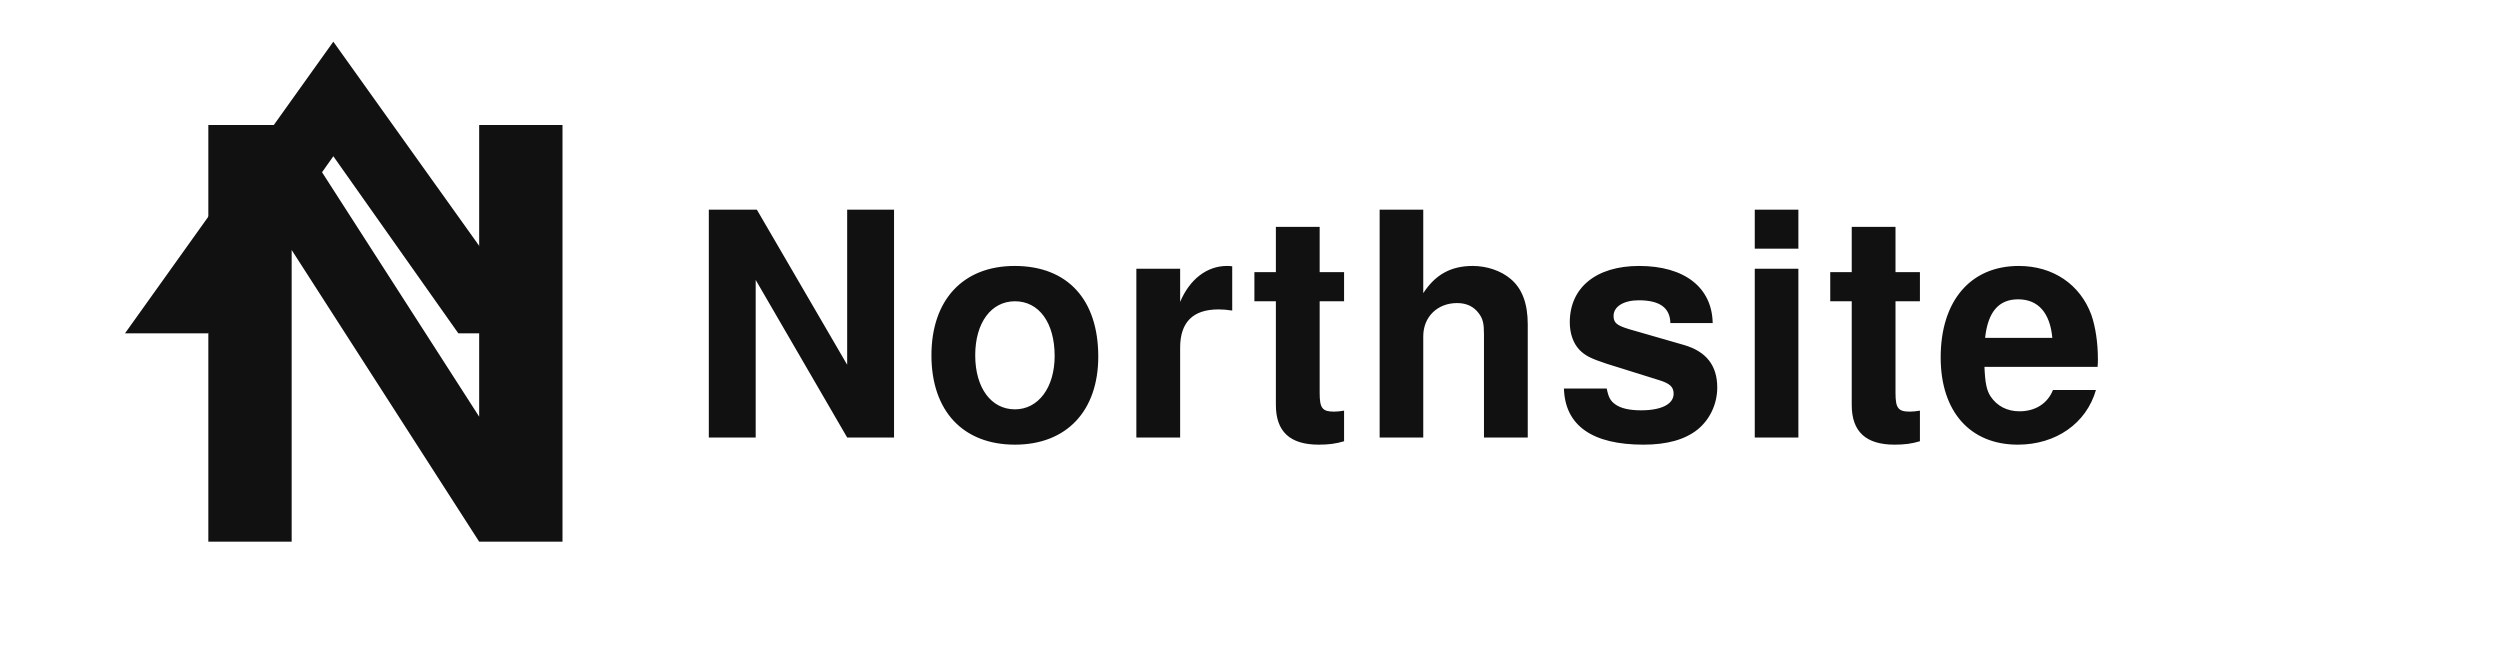
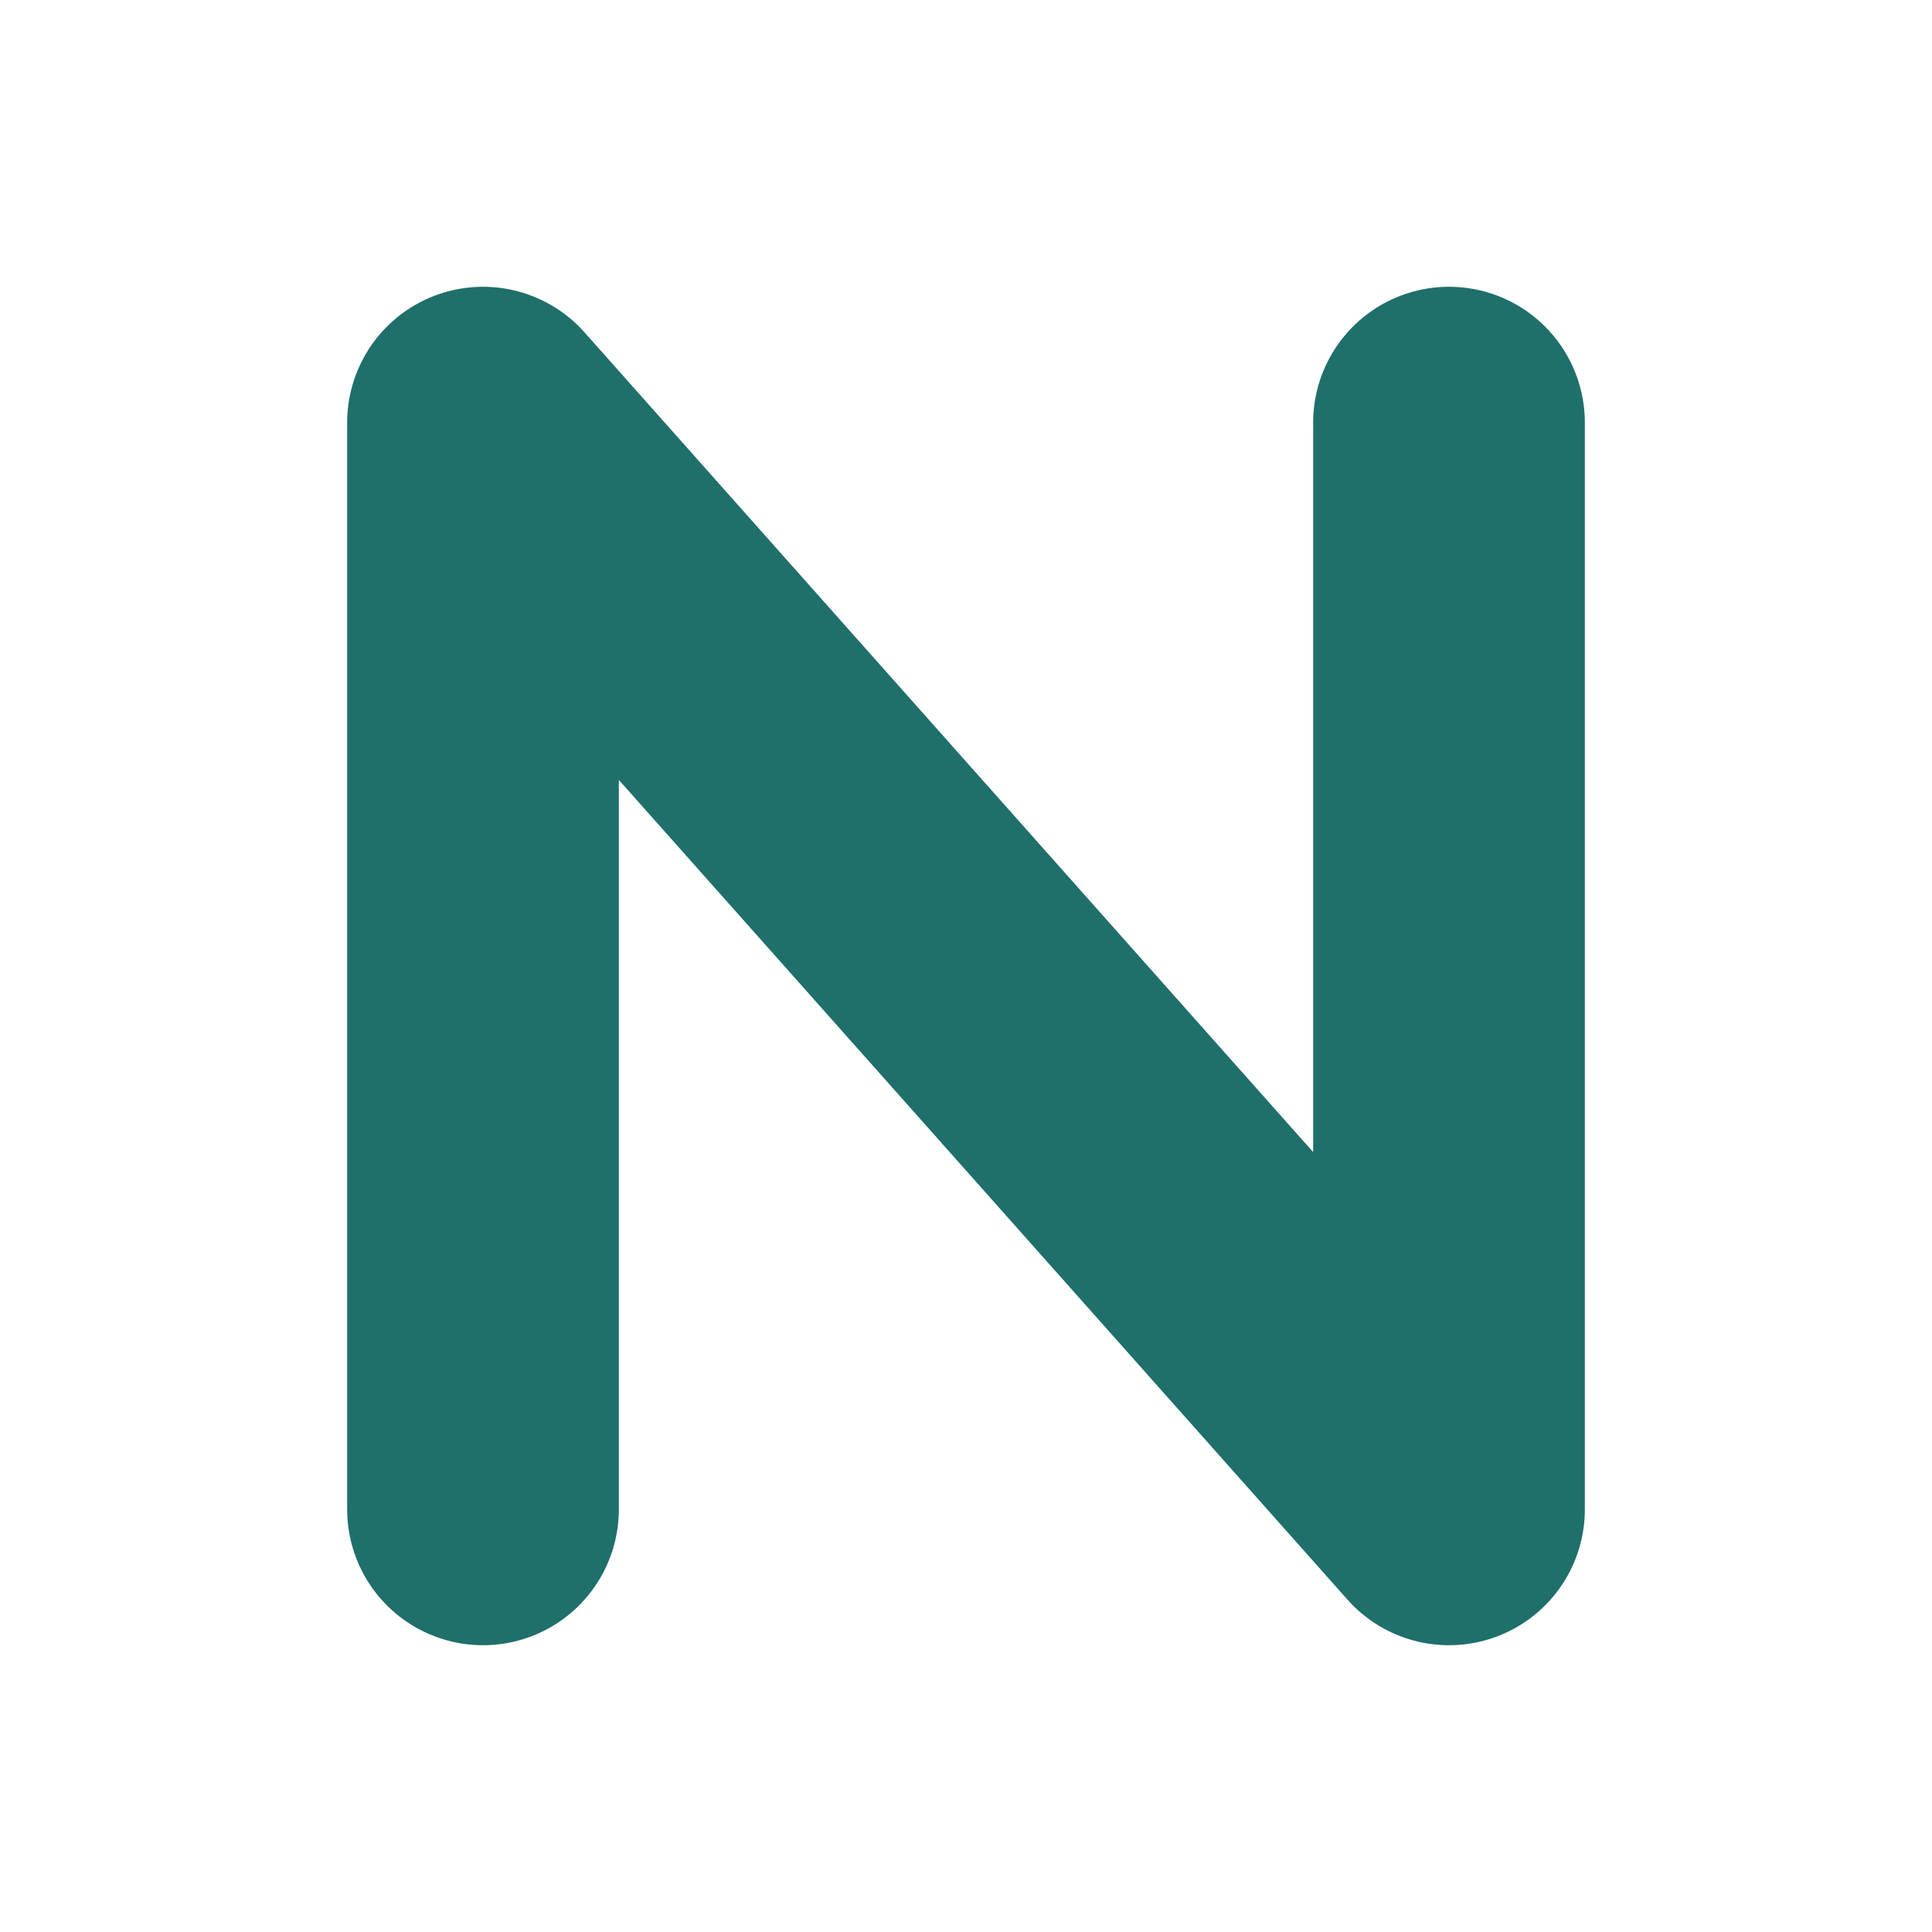
- <svg xmlns="http://www.w3.org/2000/svg" viewBox="0 0 240 64" role="img" aria-labelledby="northsiteLogoTitle">
-   <g fill="#111111">
-     <path d="M20 52 L20 12 L28 12 L46 40 L46 12 L54 12 L54 52 L46 52 L28 24 L28 52 Z" />
-     <path d="M12 32 L32 4 L52 32 L44 32 L32 15 L20 32 Z" />
-   </g>
-   <text x="66" y="42" font-family="Helvetica, Arial, sans-serif" font-size="30" font-weight="700" letter-spacing="0.5" fill="#111111">Northsite</text>
+ <svg xmlns="http://www.w3.org/2000/svg" viewBox="0 0 64 64" role="img" aria-labelledby="northsiteMarkTitle">
+   <path d="M16 50 L16 14 L48 50 L48 14" fill="none" stroke="#1f6f6b" stroke-width="9" stroke-linecap="round" stroke-linejoin="round" />
</svg>
